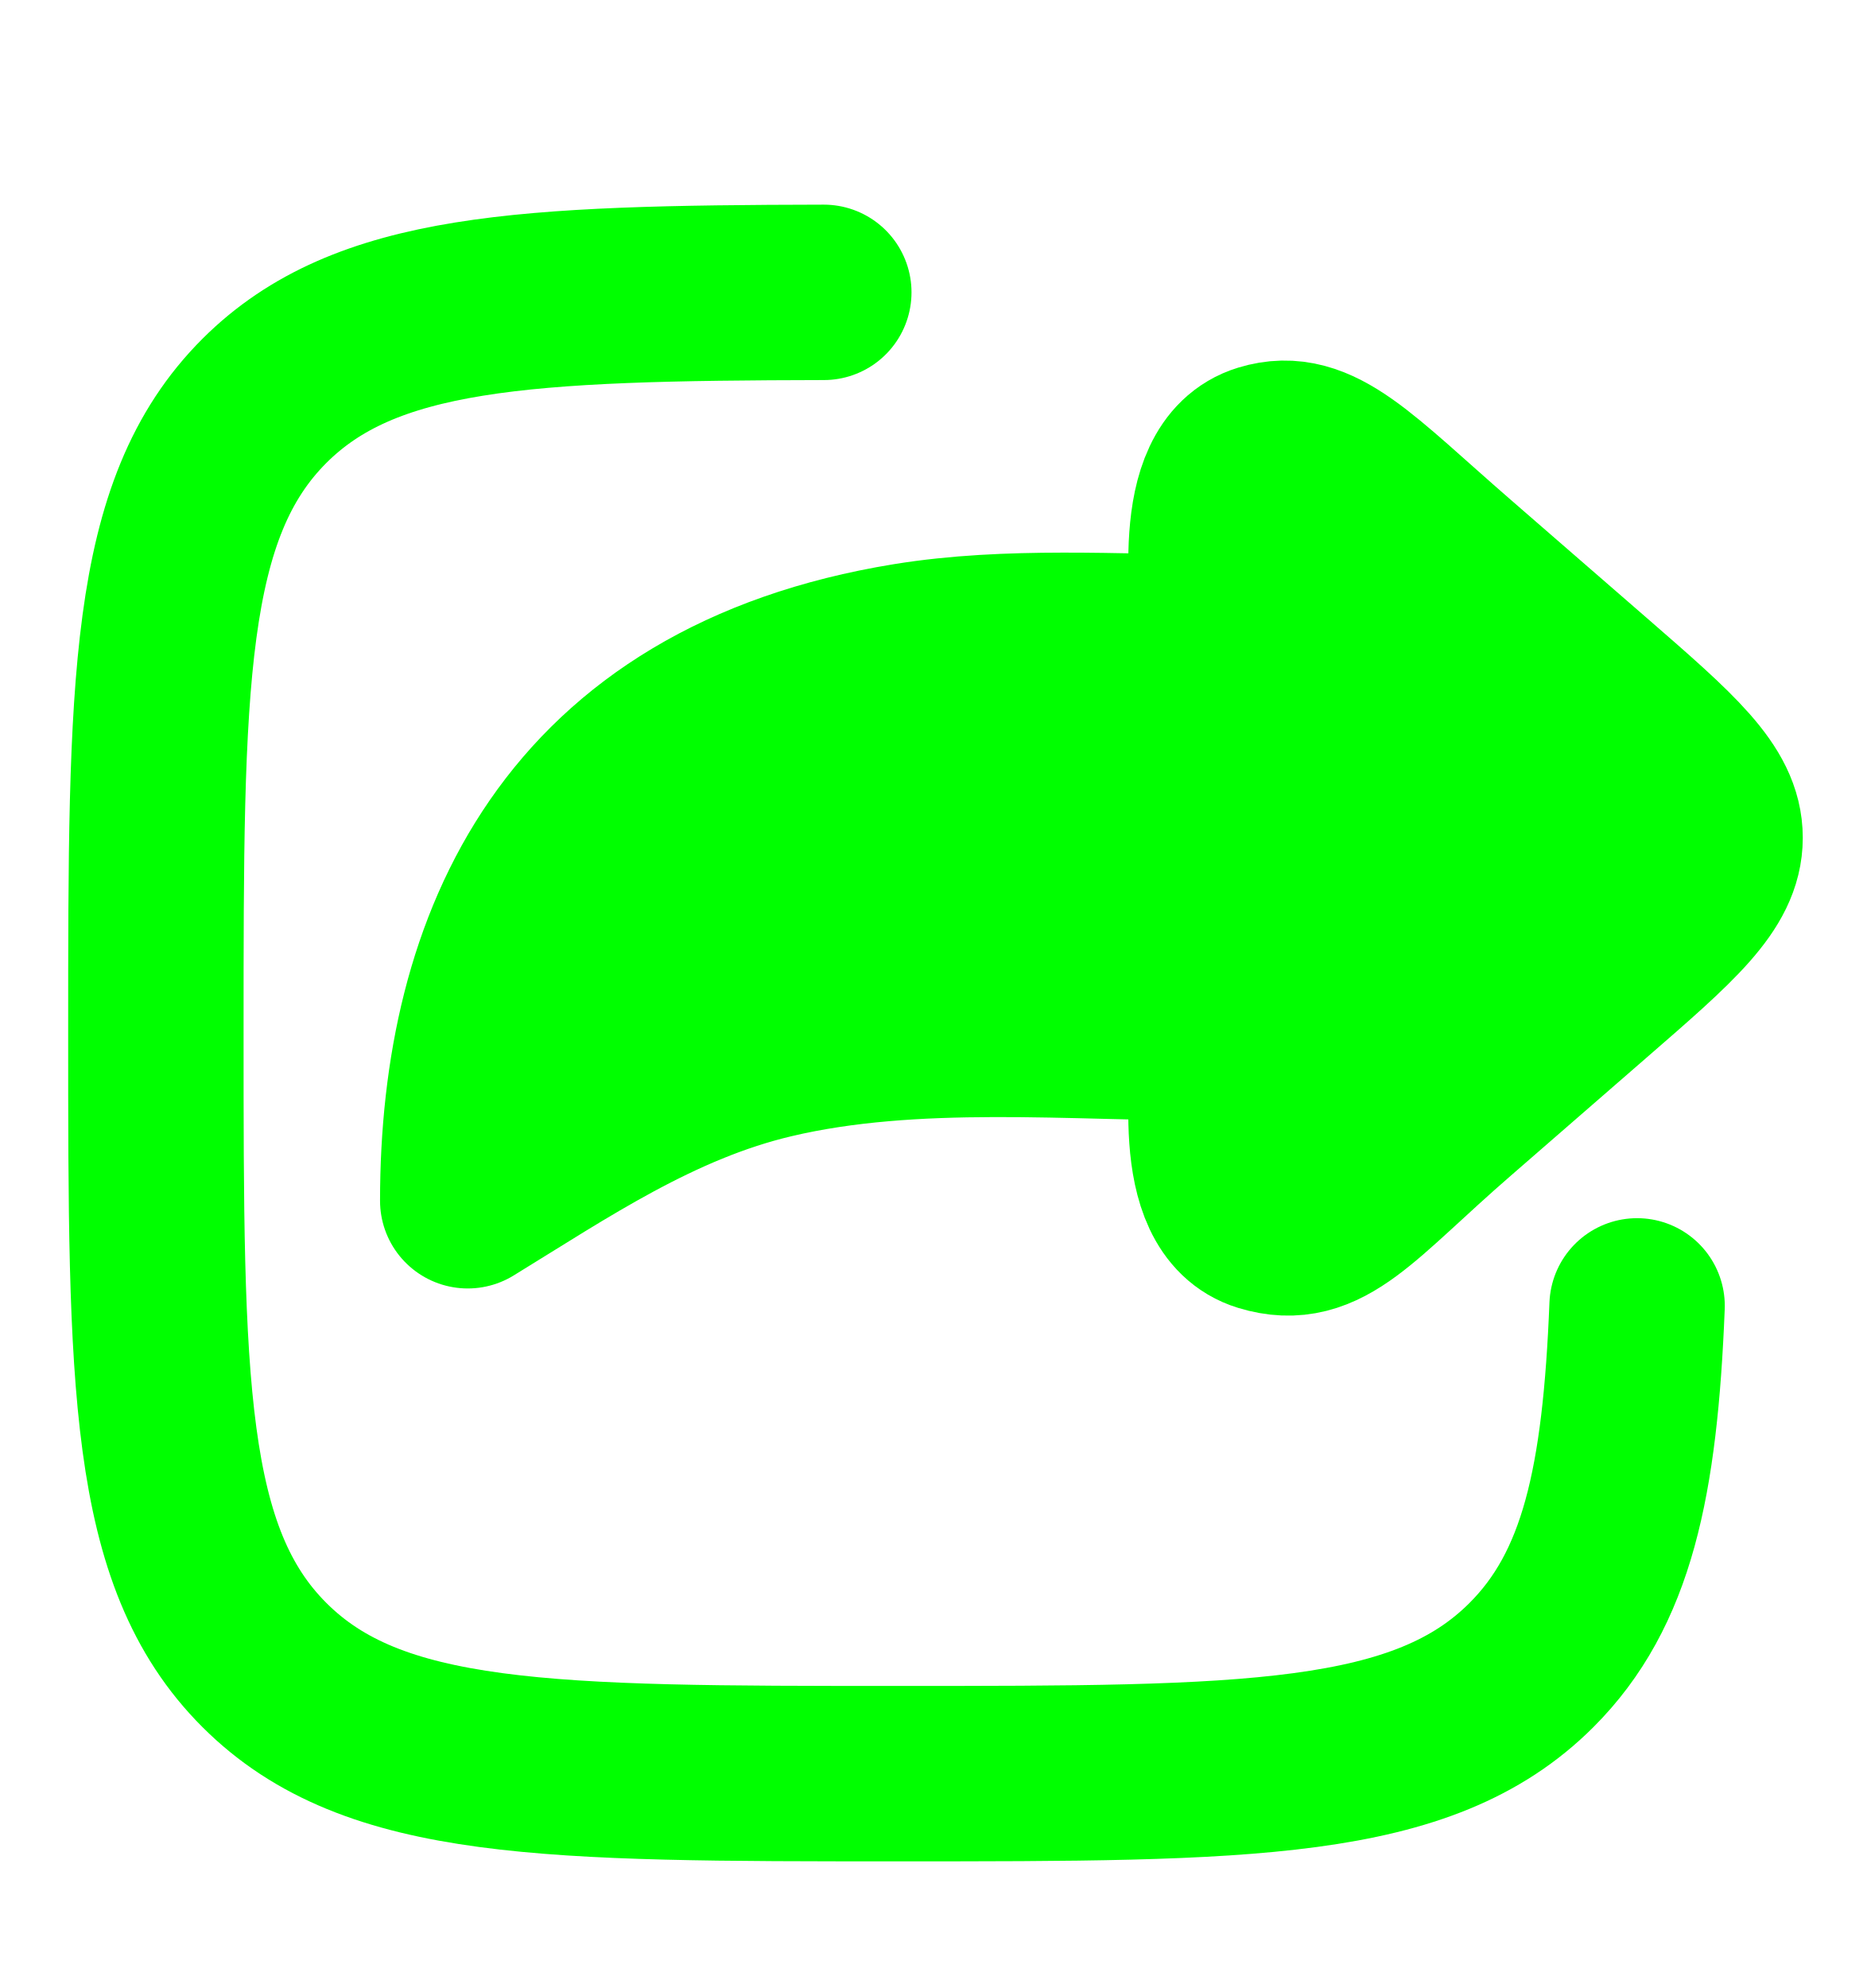
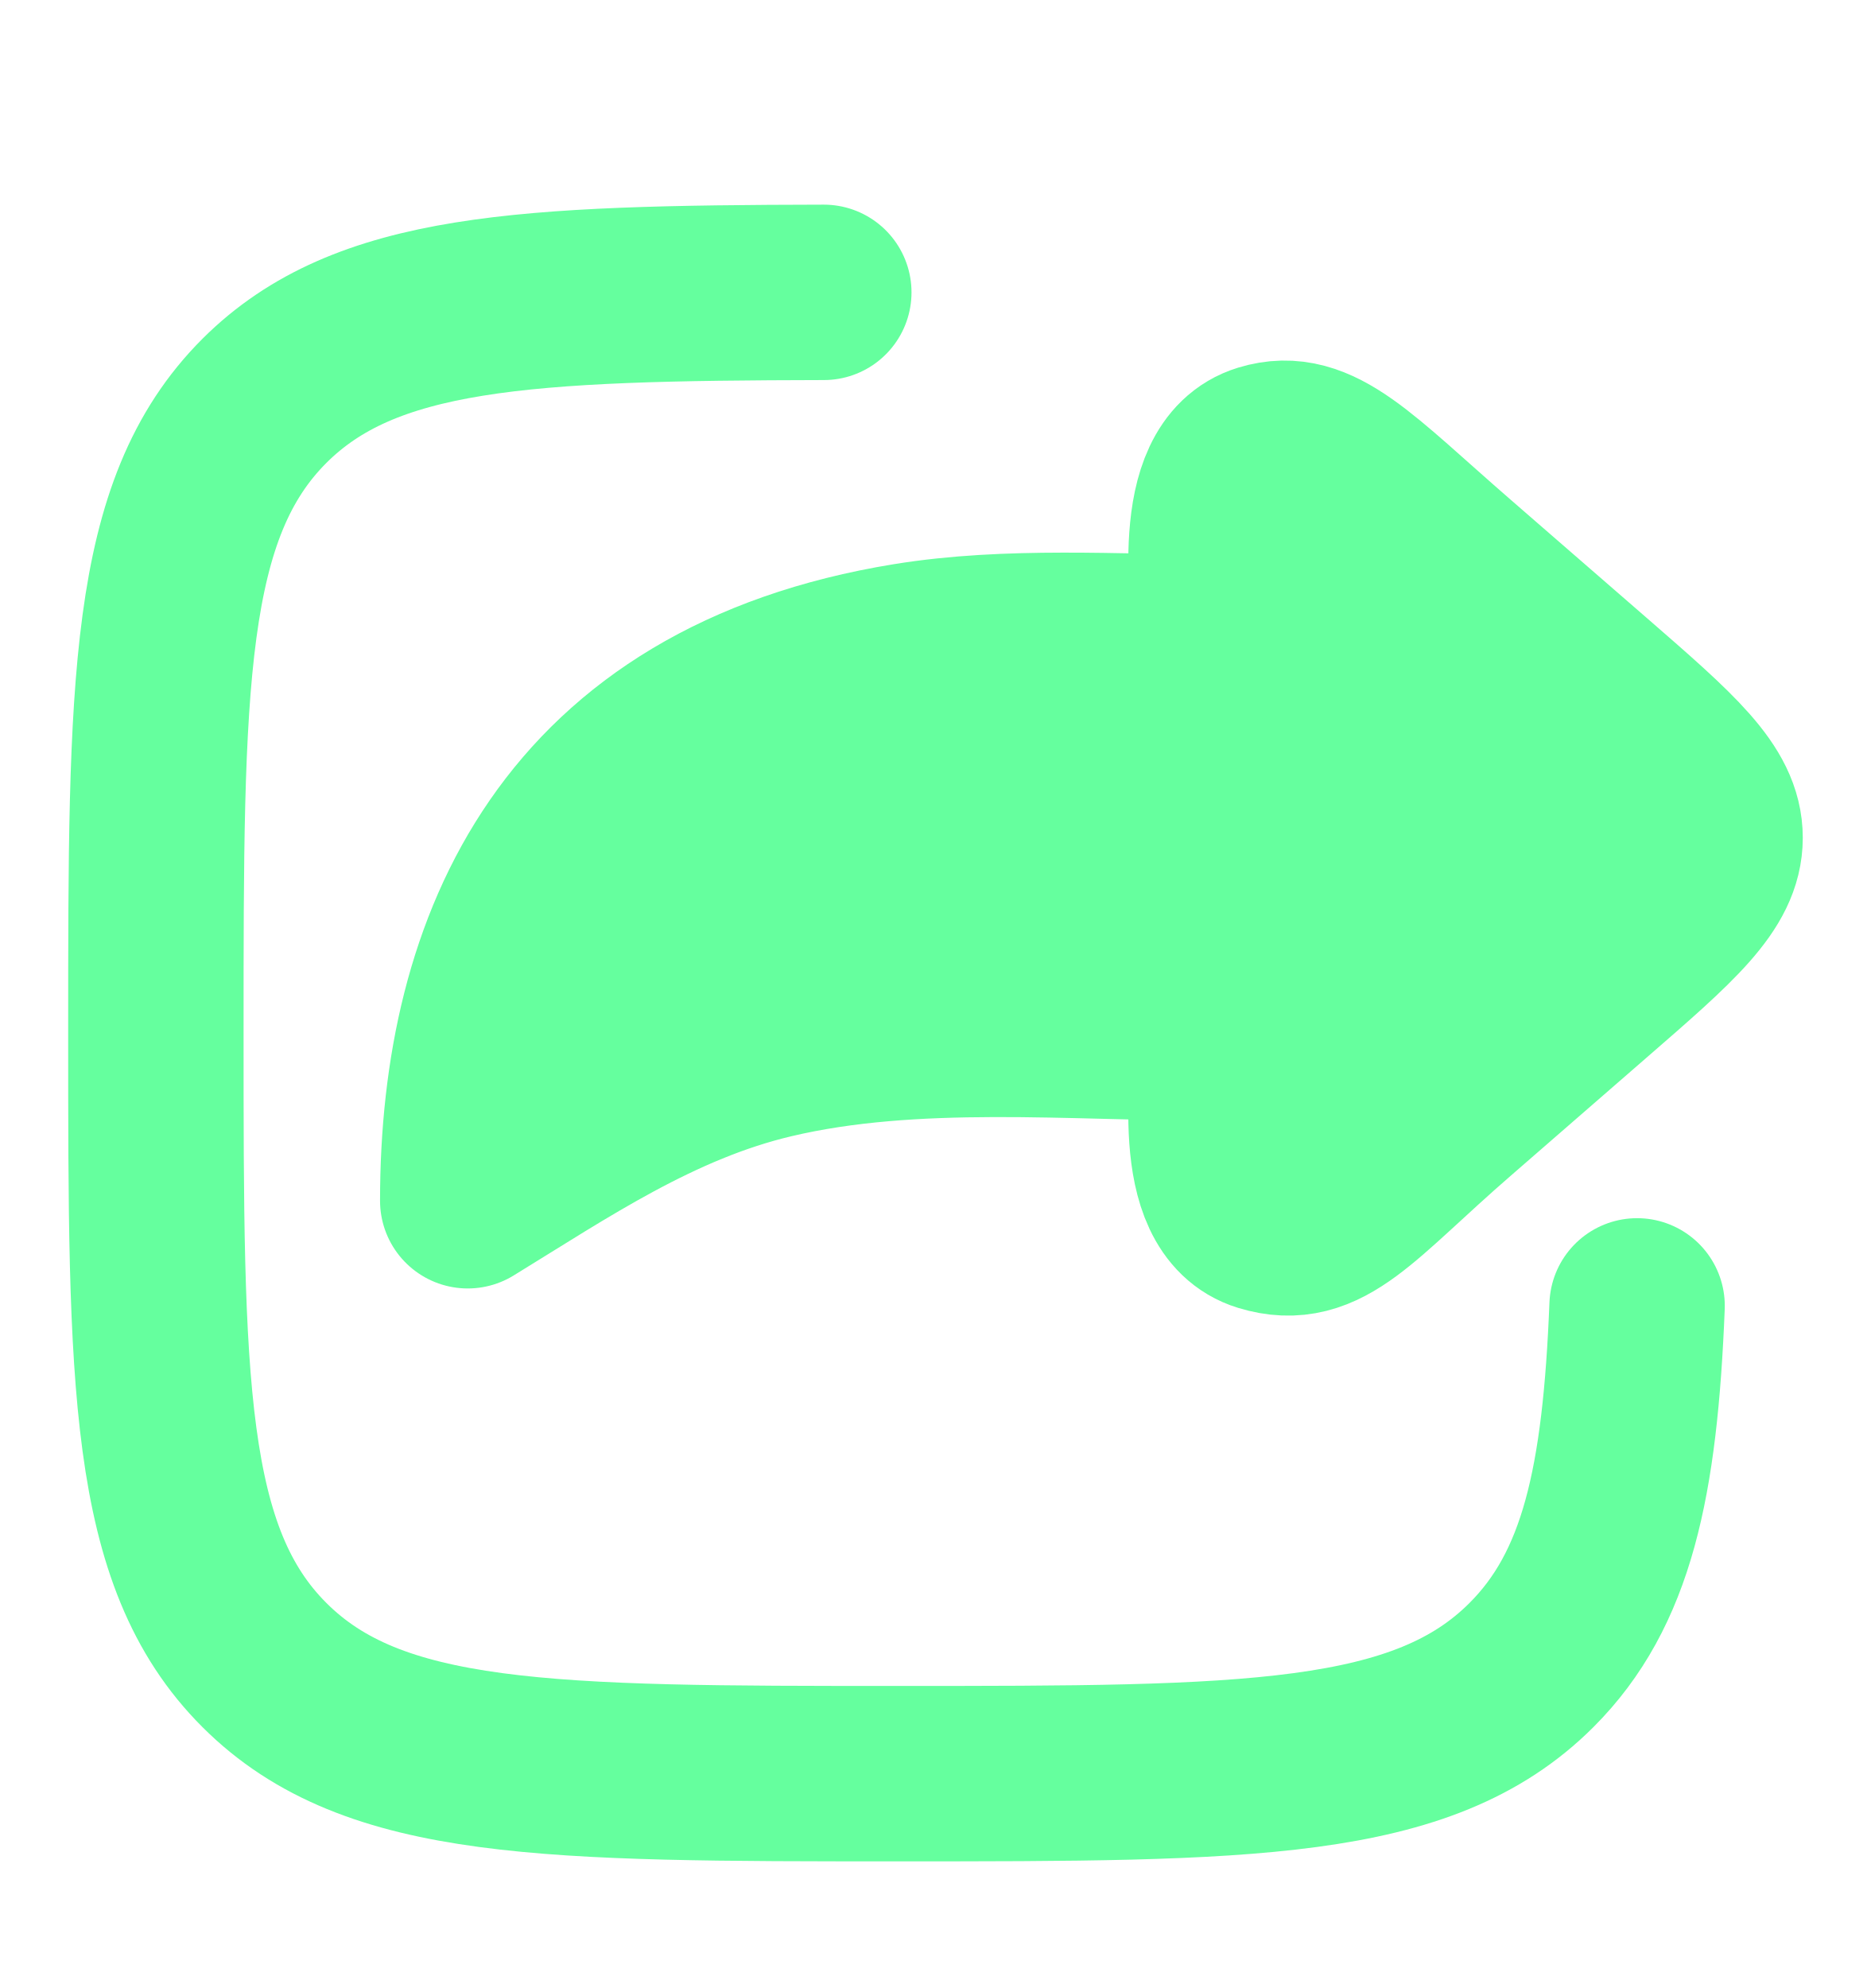
<svg xmlns="http://www.w3.org/2000/svg" width="16" height="17" viewBox="0 0 16 17" fill="none">
  <g id="share-01">
-     <path id="Vector" d="M13.595 5.854L12.431 4.843C11.591 4.114 11.262 3.722 10.808 3.861C10.242 4.034 10.428 5.124 10.428 5.492C9.547 5.492 8.631 5.424 7.763 5.565C4.896 6.032 4 8.071 4 10.268C4.811 9.771 5.622 9.216 6.597 8.986C7.814 8.698 9.174 8.835 10.428 8.835C10.428 9.204 10.242 10.294 10.808 10.467C11.323 10.624 11.591 10.213 12.431 9.485L13.595 8.473C14.309 7.853 14.667 7.543 14.667 7.164C14.667 6.785 14.309 6.475 13.595 5.854Z" fill="#00FF00" stroke="#00FF00" stroke-width="1.5" stroke-linecap="round" stroke-linejoin="round" />
-     <path id="Vector_2" d="M7.045 2.5C4.471 2.505 3.124 2.568 2.262 3.427C1.333 4.355 1.333 5.848 1.333 8.833C1.333 11.819 1.333 13.312 2.262 14.239C3.192 15.167 4.688 15.167 7.679 15.167C10.671 15.167 12.167 15.167 13.096 14.239C13.743 13.593 13.94 12.674 14 11.167" stroke="#00FF00" stroke-width="1.5" stroke-linecap="round" stroke-linejoin="round" />
+     <path id="Vector" d="M13.595 5.854L12.431 4.843C11.591 4.114 11.262 3.722 10.808 3.861C10.242 4.034 10.428 5.124 10.428 5.492C9.547 5.492 8.631 5.424 7.763 5.565C4.896 6.032 4 8.071 4 10.268C4.811 9.771 5.622 9.216 6.597 8.986C7.814 8.698 9.174 8.835 10.428 8.835C10.428 9.204 10.242 10.294 10.808 10.467C11.323 10.624 11.591 10.213 12.431 9.485L13.595 8.473C14.309 7.853 14.667 7.543 14.667 7.164C14.667 6.785 14.309 6.475 13.595 5.854Z" fill="#65FF9E" stroke="#65FF9E" stroke-width="1.5" stroke-linecap="round" stroke-linejoin="round" />
+     <path id="Vector_2" d="M7.045 2.5C4.471 2.505 3.124 2.568 2.262 3.427C1.333 4.355 1.333 5.848 1.333 8.833C1.333 11.819 1.333 13.312 2.262 14.239C3.192 15.167 4.688 15.167 7.679 15.167C10.671 15.167 12.167 15.167 13.096 14.239C13.743 13.593 13.94 12.674 14 11.167" stroke="#65FF9E" stroke-width="1.5" stroke-linecap="round" stroke-linejoin="round" />
  </g>
</svg>
